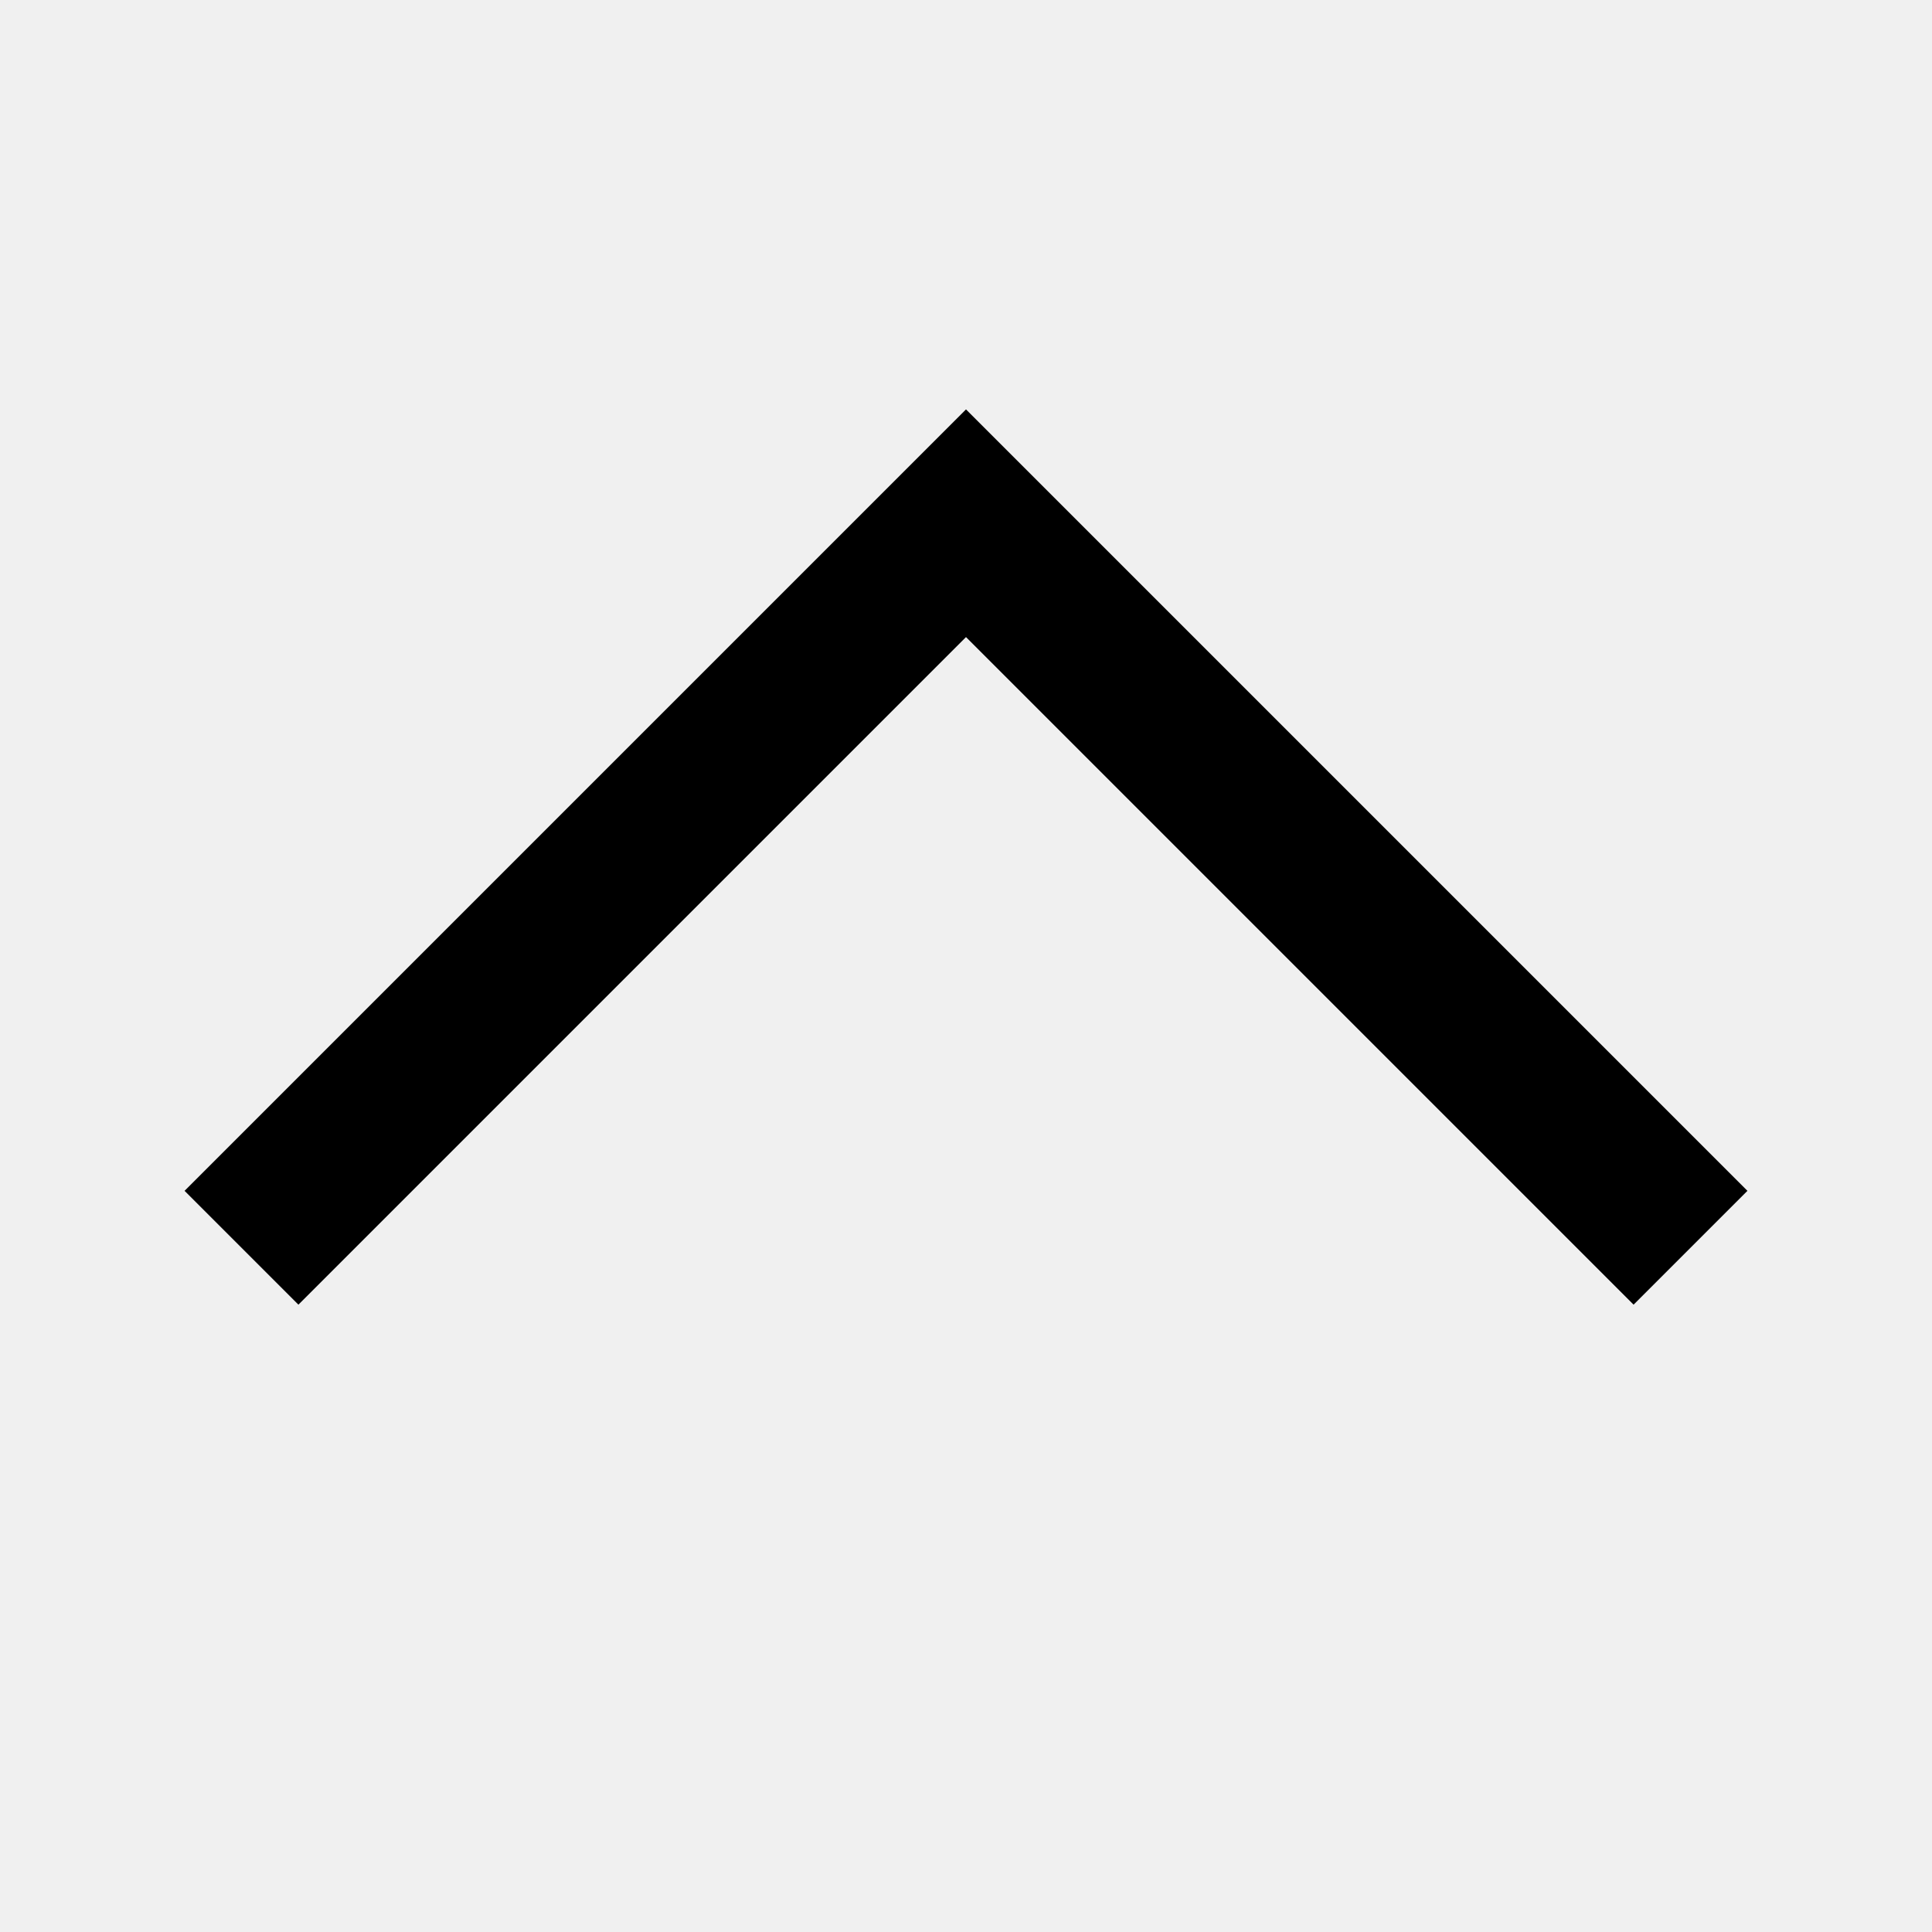
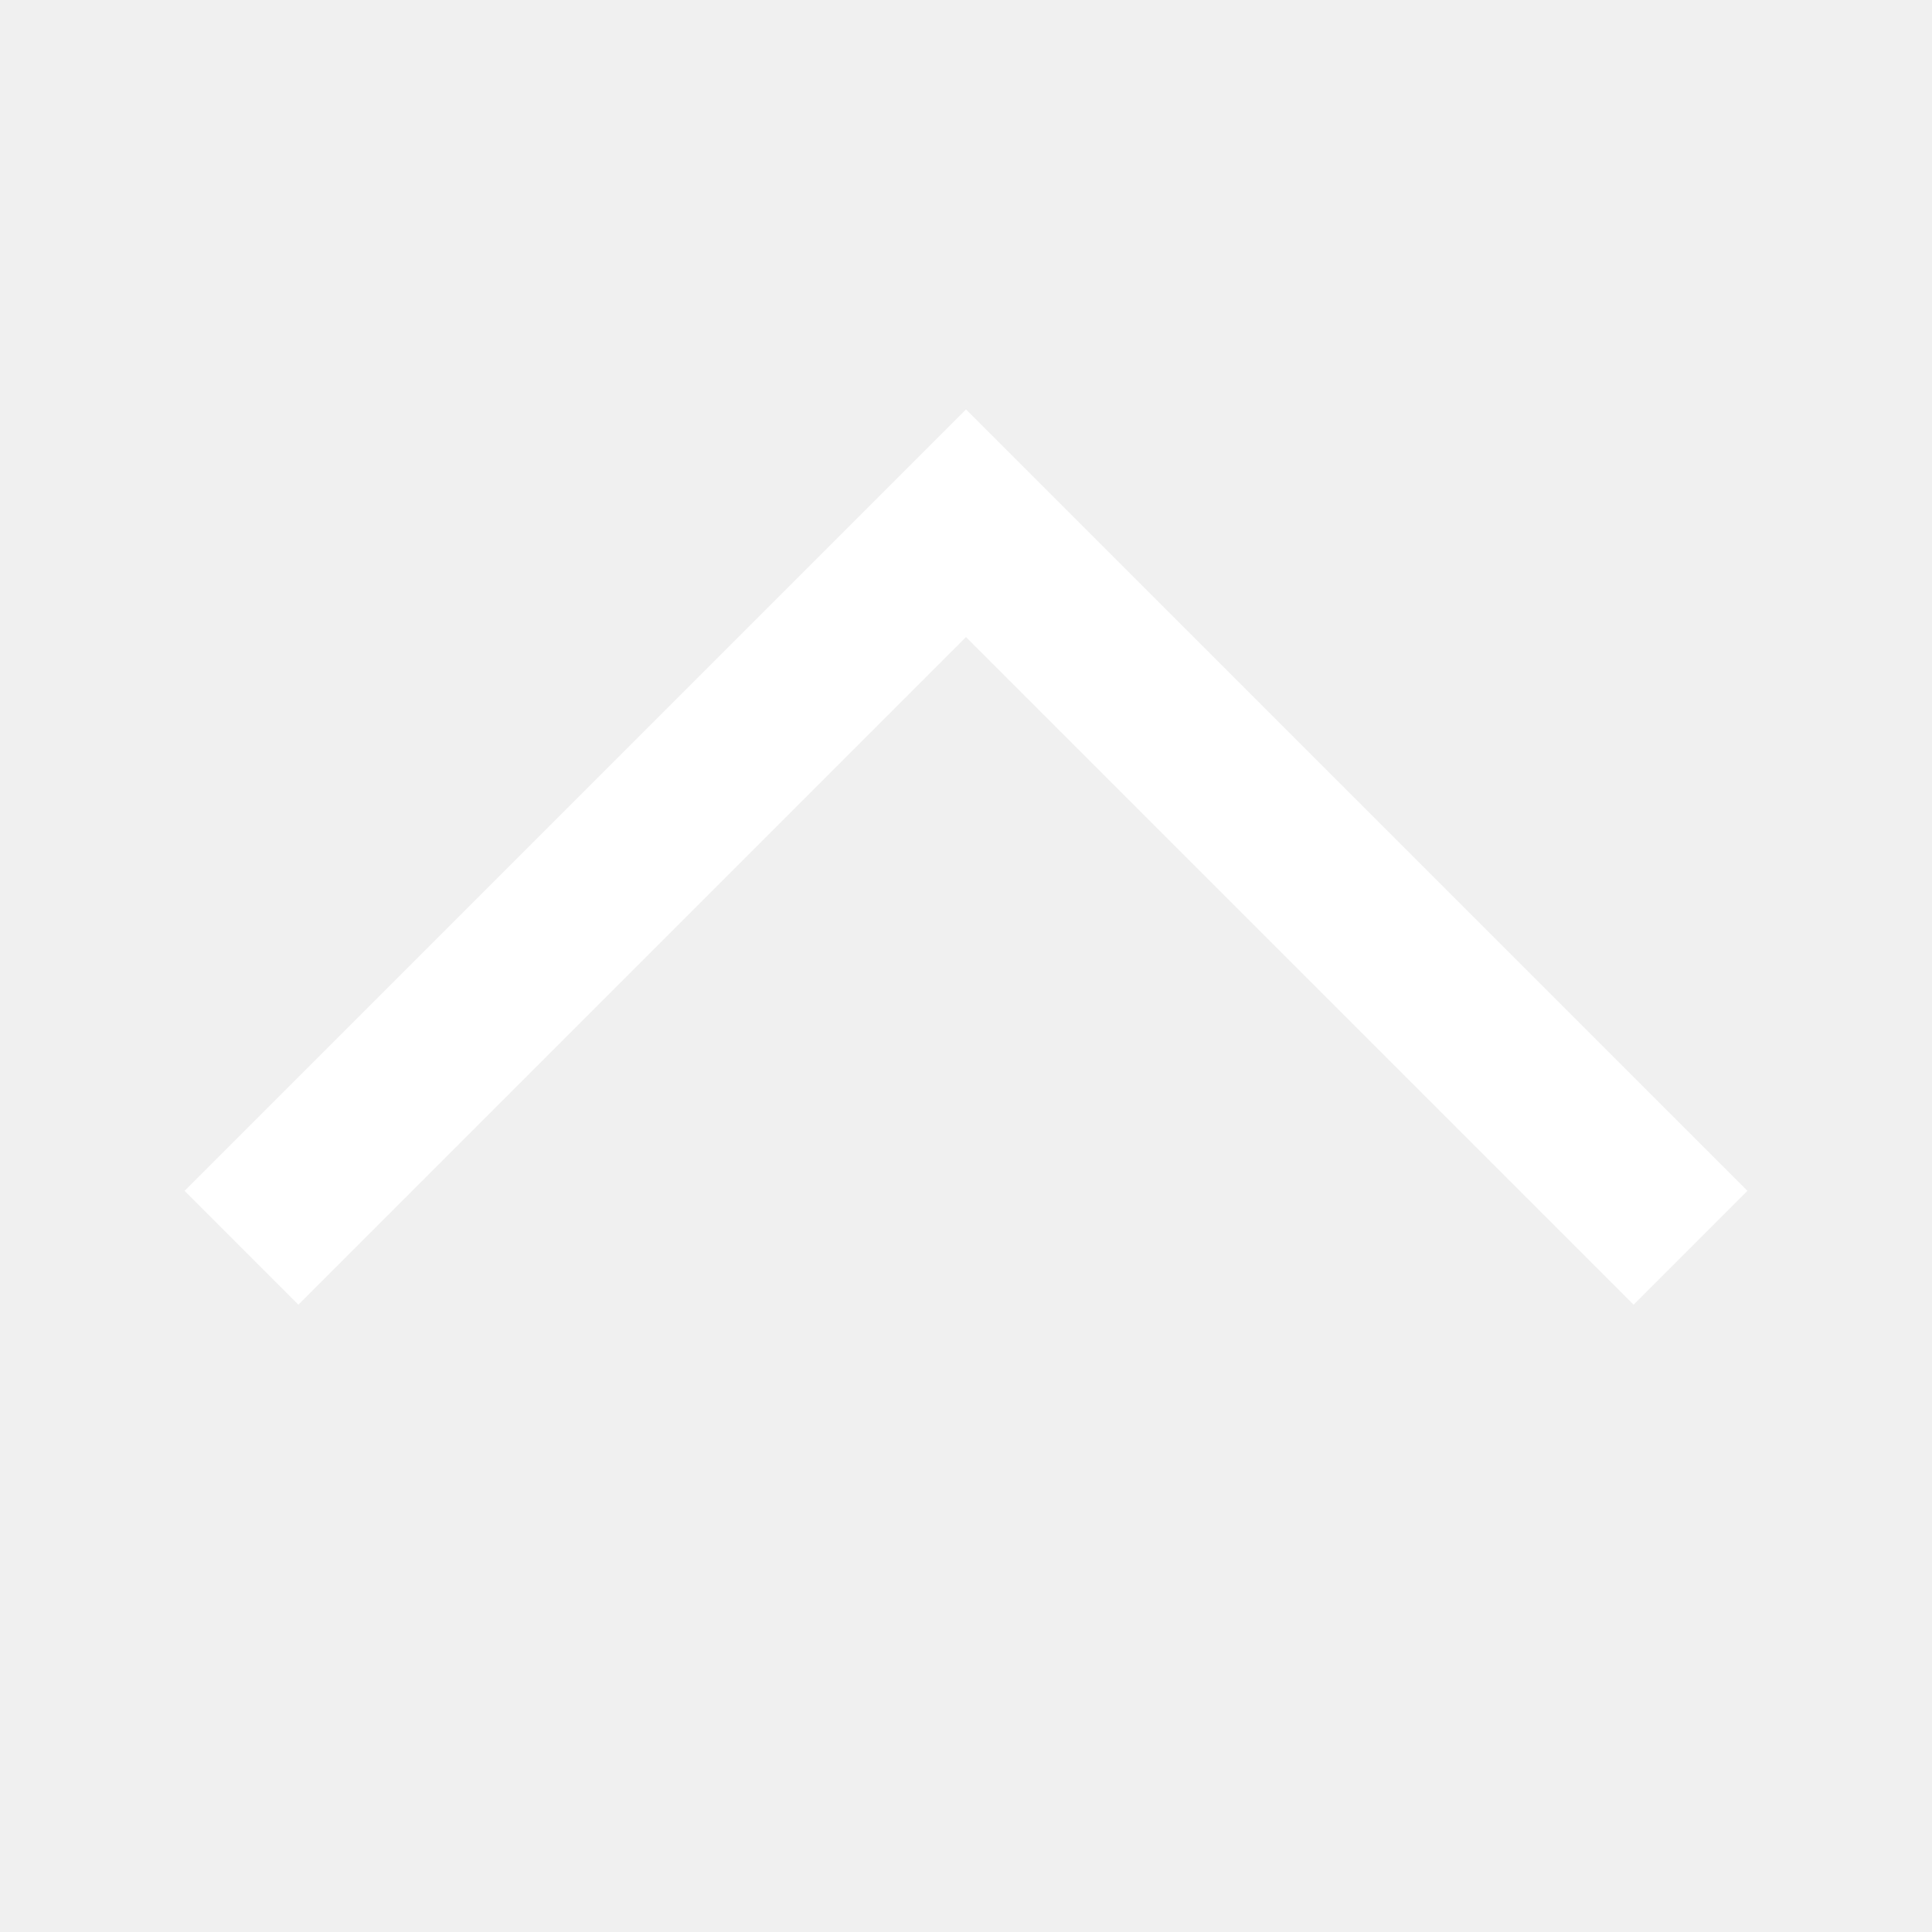
- <svg xmlns="http://www.w3.org/2000/svg" enable-background="new 0 0 24 24" id="Layer_1" version="1.0" viewBox="0 0 24 24" xml:space="preserve">
-   <polyline fill="none" points="3,15.5 12,6.5 21,15.5 " stroke="#000000" stroke-miterlimit="10" stroke-width="2" />
+ <svg xmlns="http://www.w3.org/2000/svg" version="1.1" id="Layer_1" x="0px" y="0px" viewBox="0 0 24 24" style="enable-background:new 0 0 24 24;" xml:space="preserve">
+   <style type="text/css">
+ 	.st0{fill:none;stroke:#FFFFFF;stroke-width:2;stroke-miterlimit:10;}
+ </style>
+   <polyline class="st0" points="3,15.5 12,6.5 21,15.5 " />
</svg>
